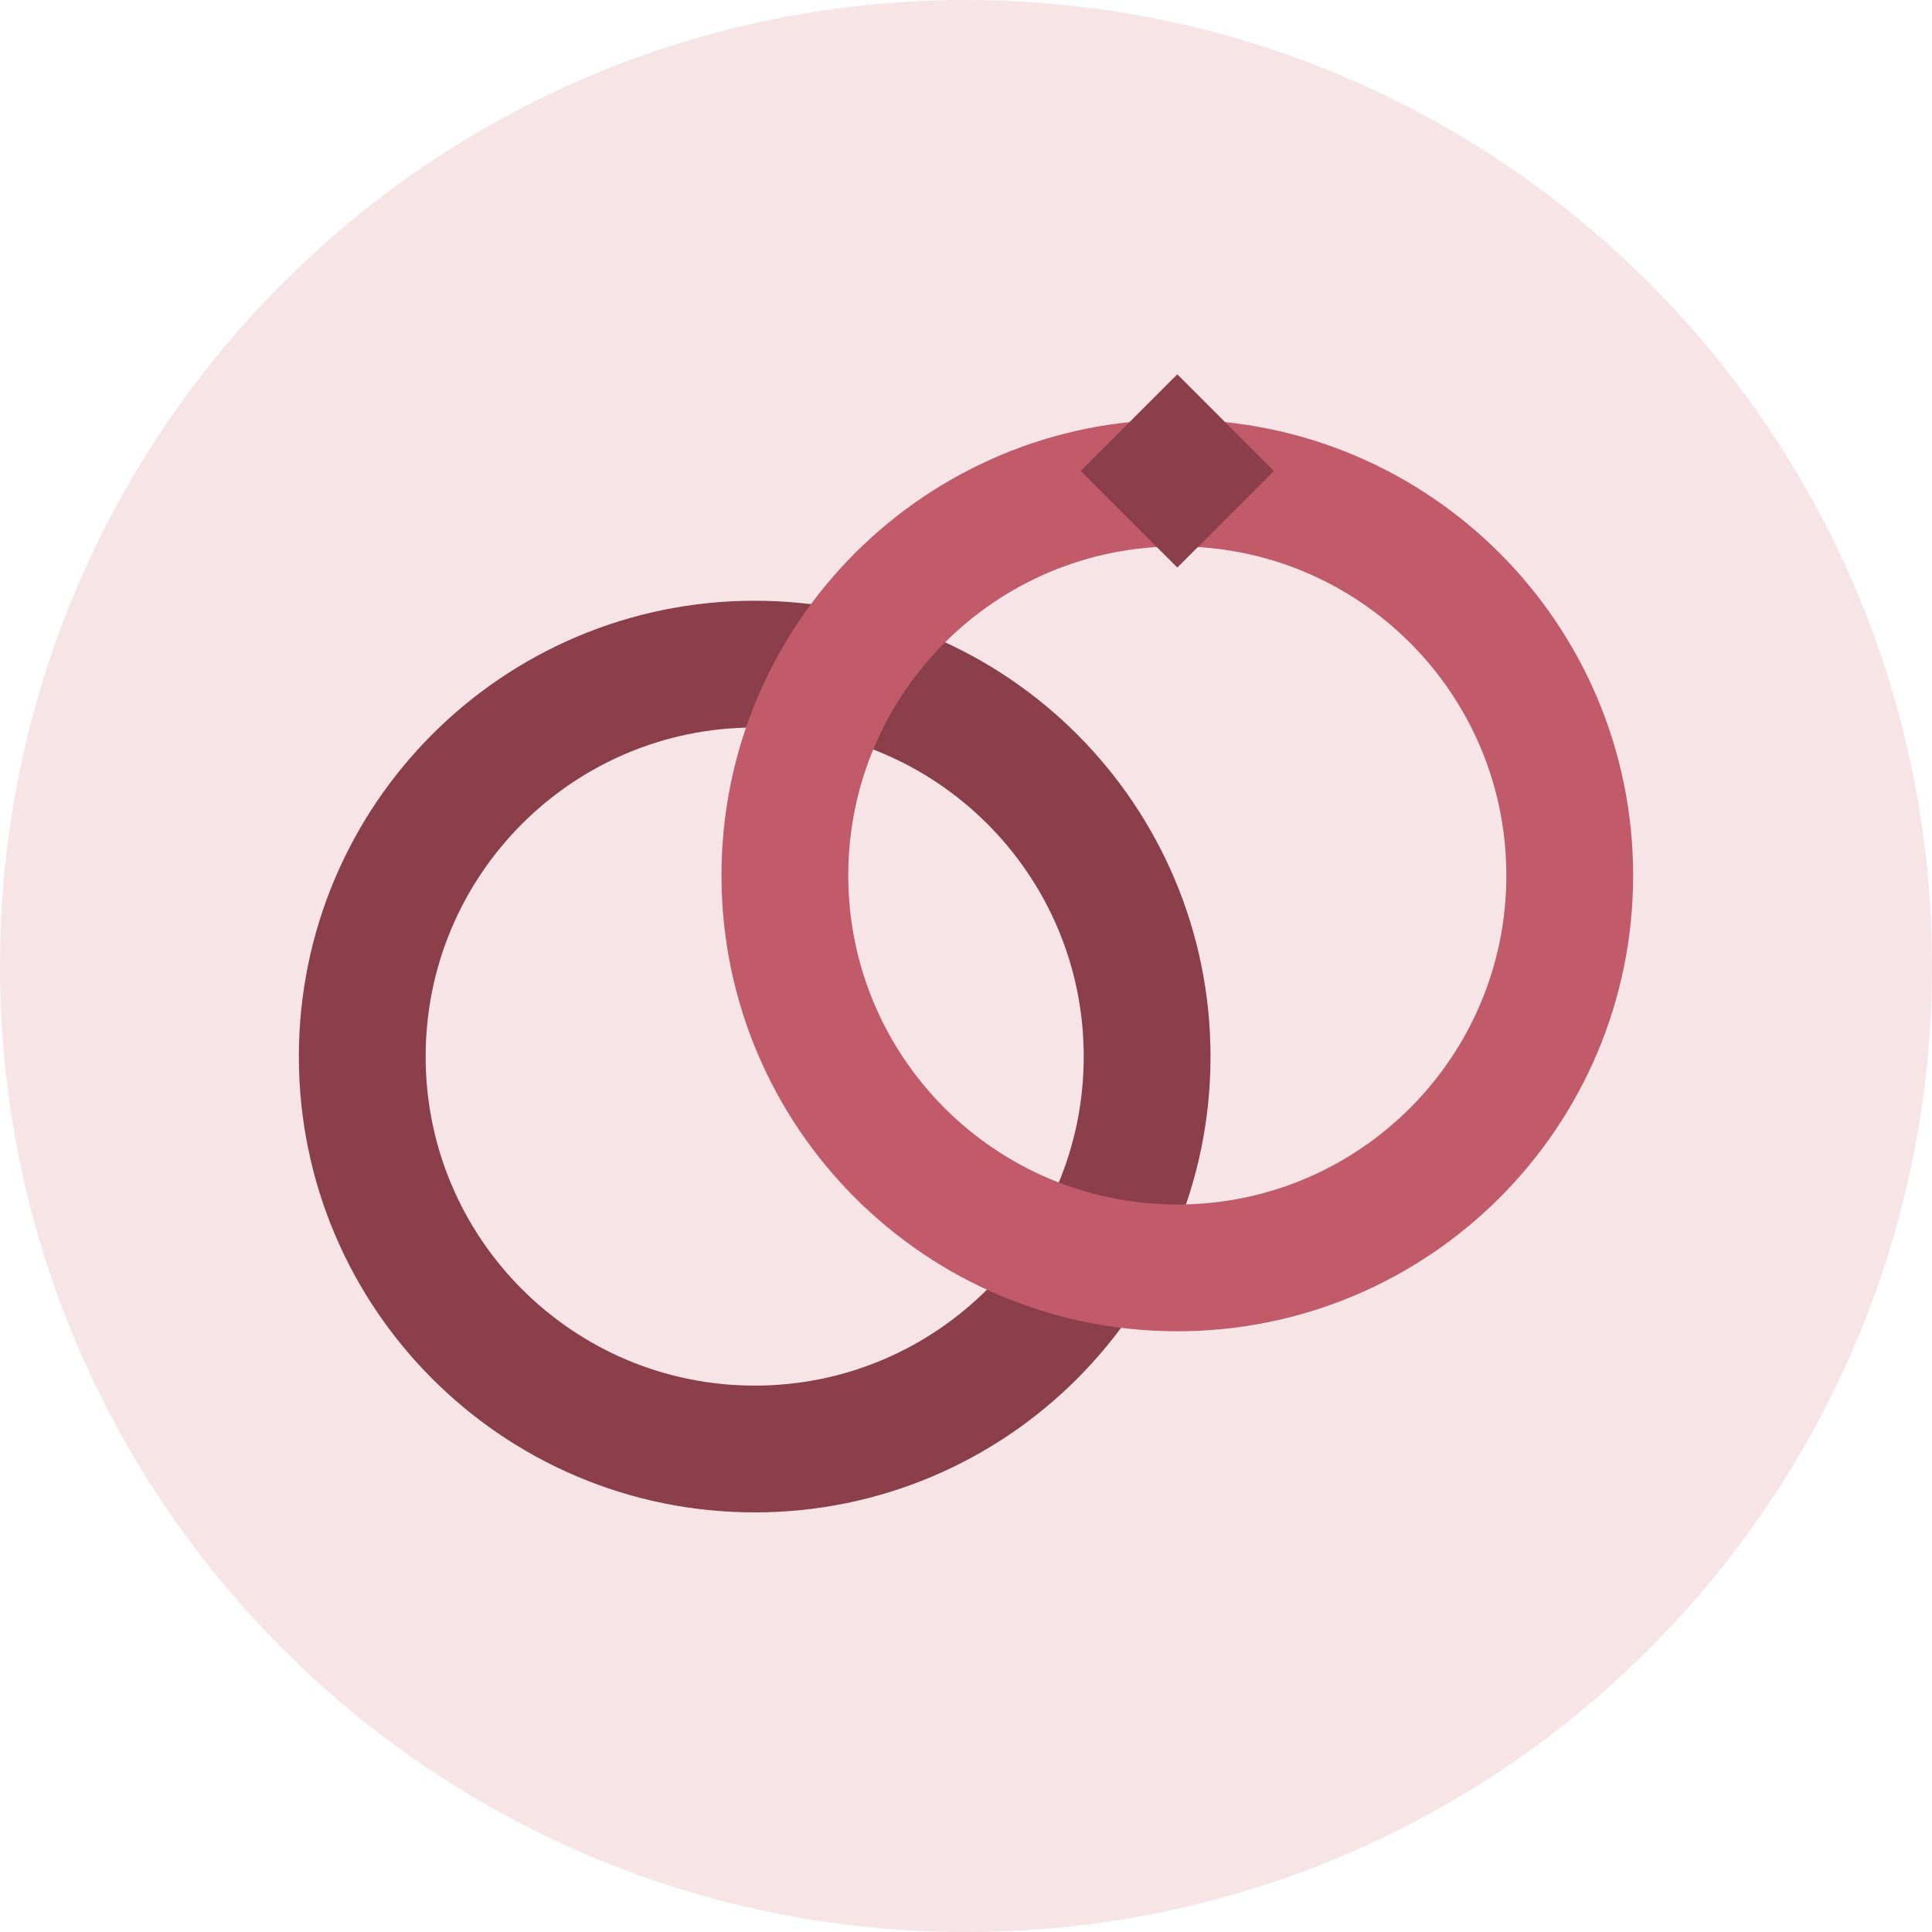
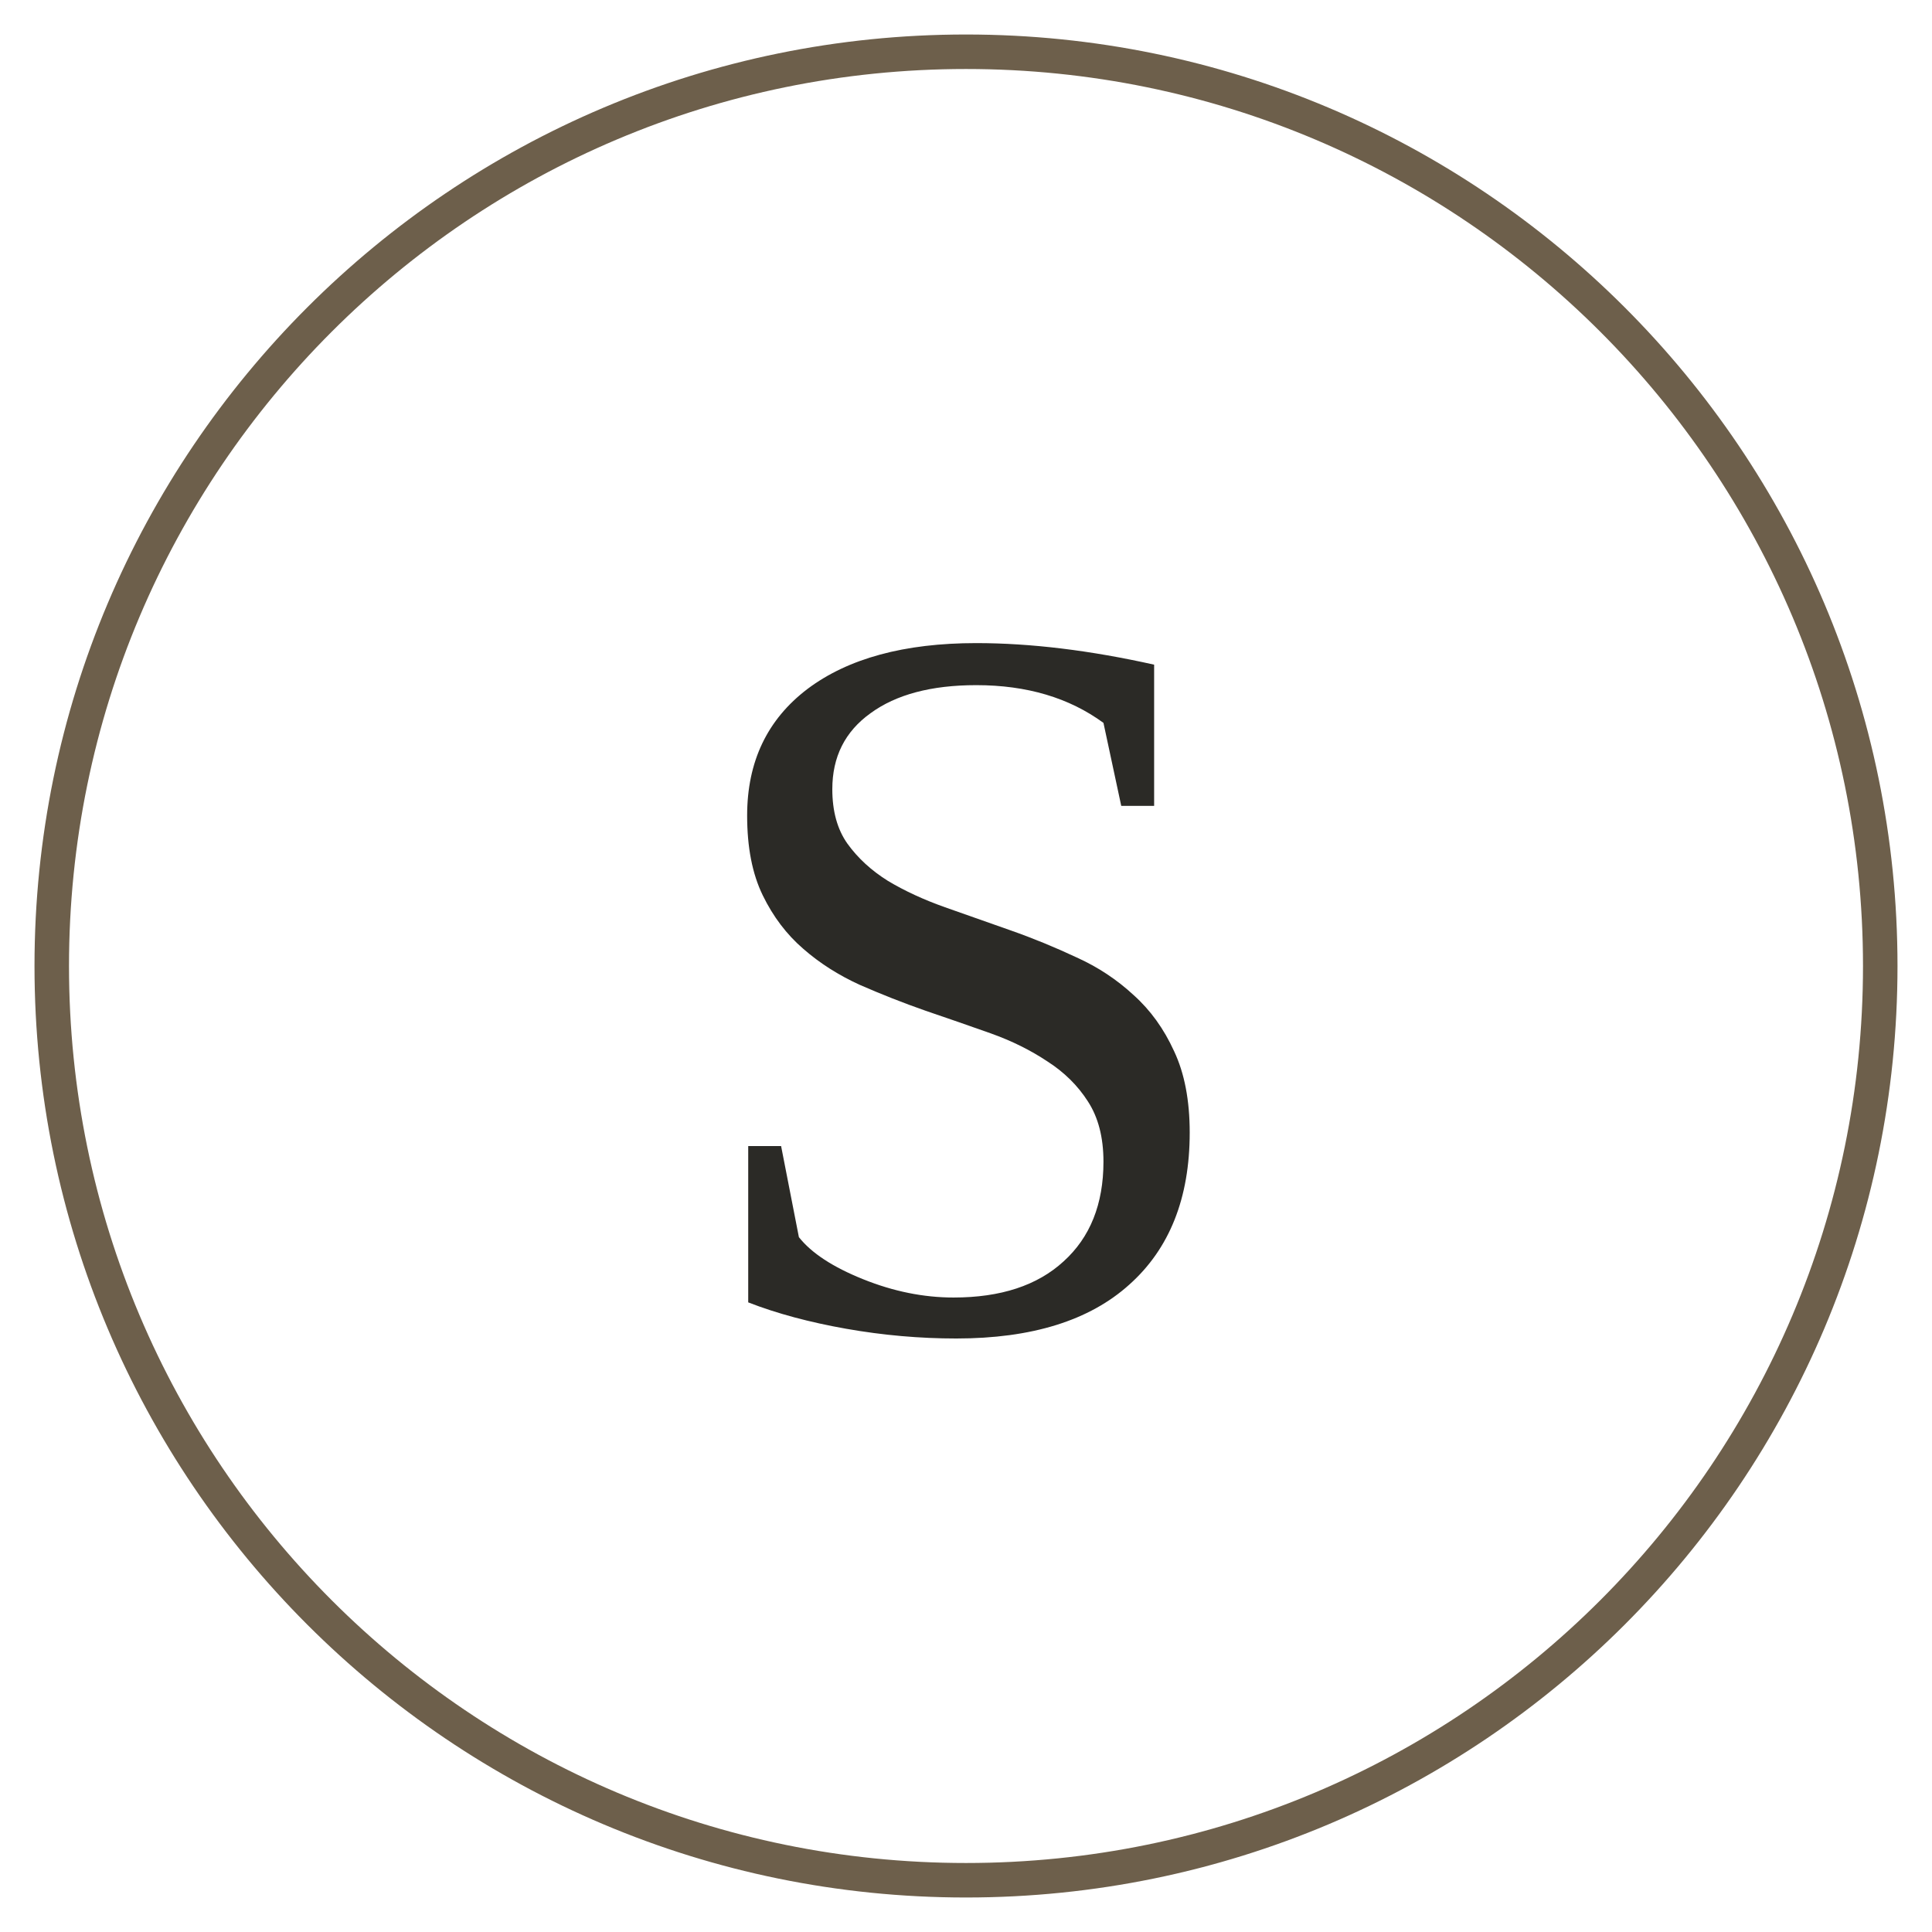
- <svg xmlns="http://www.w3.org/2000/svg" viewBox="0 0 64 64" width="64" height="64" role="img" aria-label="Say I Do">
-   <circle cx="32" cy="32" r="32" fill="#f7e4e7" />
-   <circle cx="25" cy="35" r="13" fill="none" stroke="#8a3f4b" stroke-width="4.2" />
-   <circle cx="39" cy="29" r="13" fill="none" stroke="#c15b6a" stroke-width="4.2" />
-   <path d="M39 12.4 L42.2 15.6 L39 18.8 L35.8 15.6 Z" fill="#8a3f4b" />
+ <svg xmlns="http://www.w3.org/2000/svg" viewBox="0 0 56 56" width="56" height="56">
+   <circle cx="28" cy="28" r="26.5" fill="none" stroke="#6d5f4b" stroke-width="1" />
+   <text x="28" y="38.5" text-anchor="middle" font-family="Georgia, 'Times New Roman', serif" font-size="30" fill="#2b2a26">S</text>
</svg>
